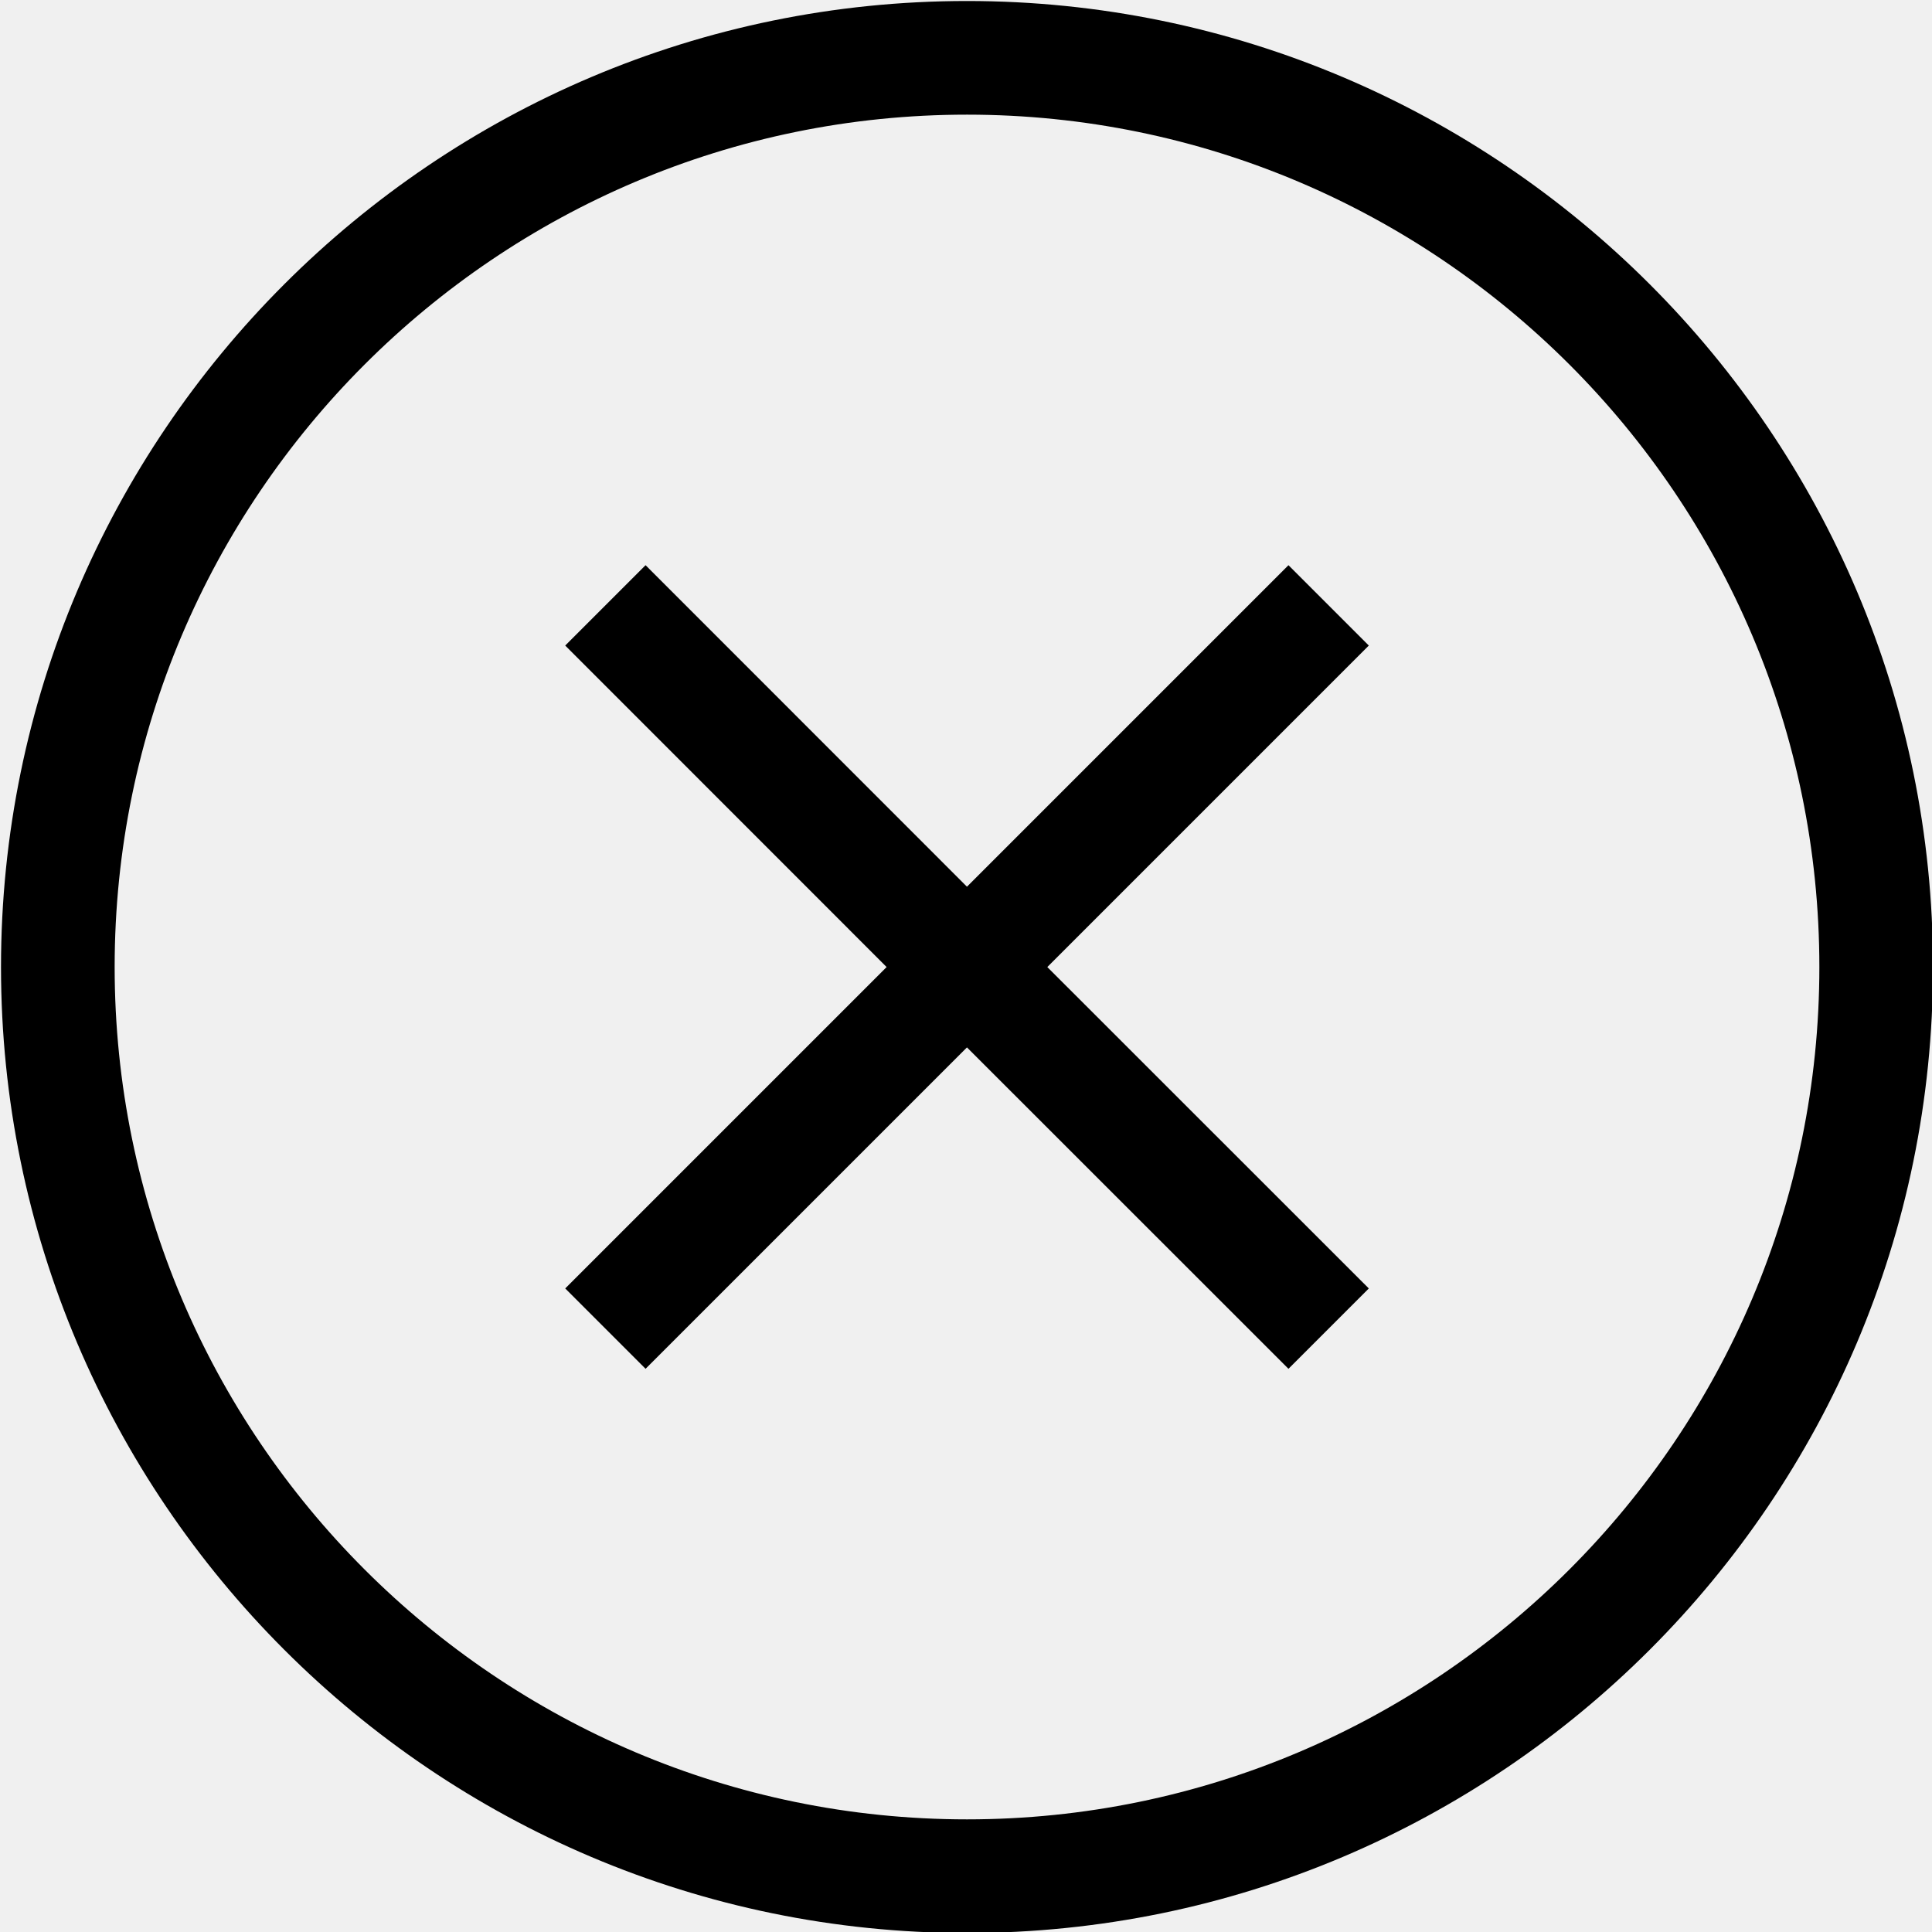
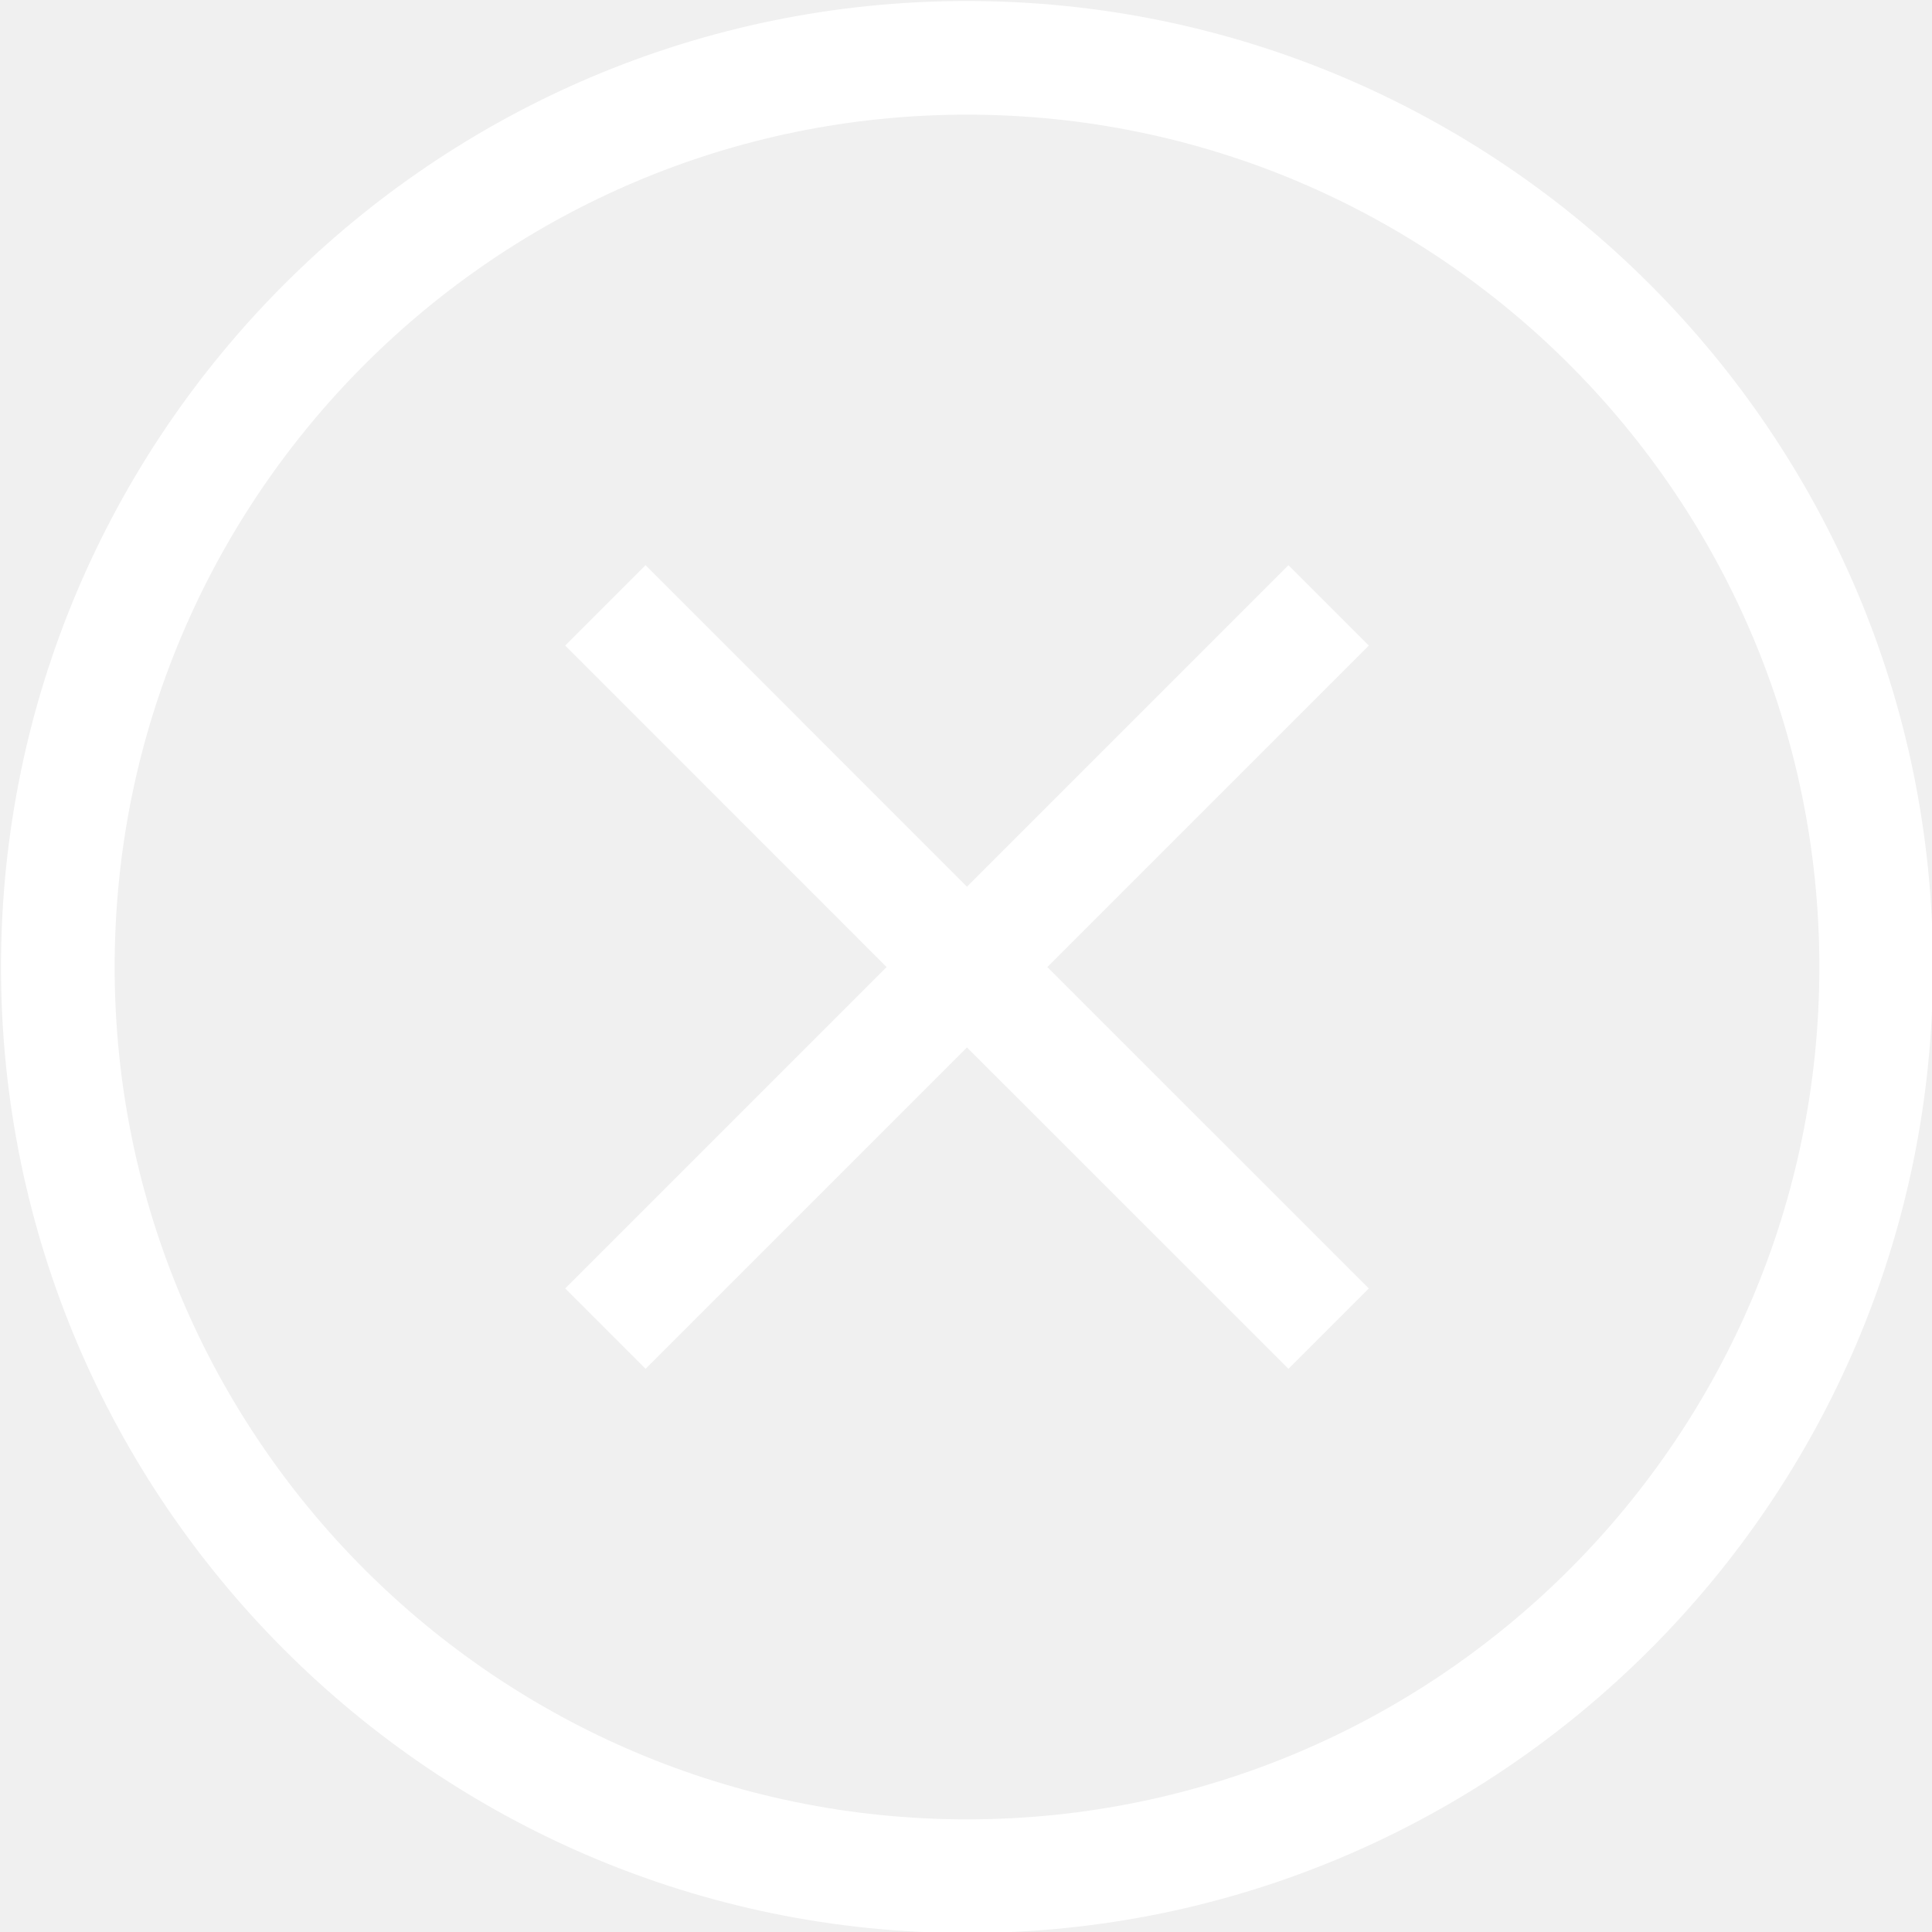
- <svg xmlns="http://www.w3.org/2000/svg" fill="#000000" width="64px" height="64px" viewBox="0 0 1920 1920">
+ <svg xmlns="http://www.w3.org/2000/svg" fill="#FFFFFF" width="64px" height="64px" viewBox="0 0 1920 1920">
  <g id="SVGRepo_bgCarrier" stroke-width="0" />
  <g id="SVGRepo_tracerCarrier" stroke-linecap="round" stroke-linejoin="round" />
  <g id="SVGRepo_iconCarrier">
    <path d="M961 1C431.645 1 1 431.645 1 961s430.645 960 960 960 960-430.645 960-960S1490.355 1 961 1m0 1807.059c-467.125 0-847.059-379.934-847.059-847.059 0-467.125 379.934-847.059 847.059-847.059 467.125 0 847.059 379.934 847.059 847.059 0 467.125-379.934 847.059-847.059 847.059m319.465-1246.374-319.51 319.51-319.398-319.51-79.85 79.85 319.398 319.51-319.397 319.398 79.85 79.85 319.397-319.398 319.51 319.397 79.85-79.85-319.51-319.397 319.51-319.51-79.85-79.85Z" fill-rule="evenodd" />
  </g>
</svg>
